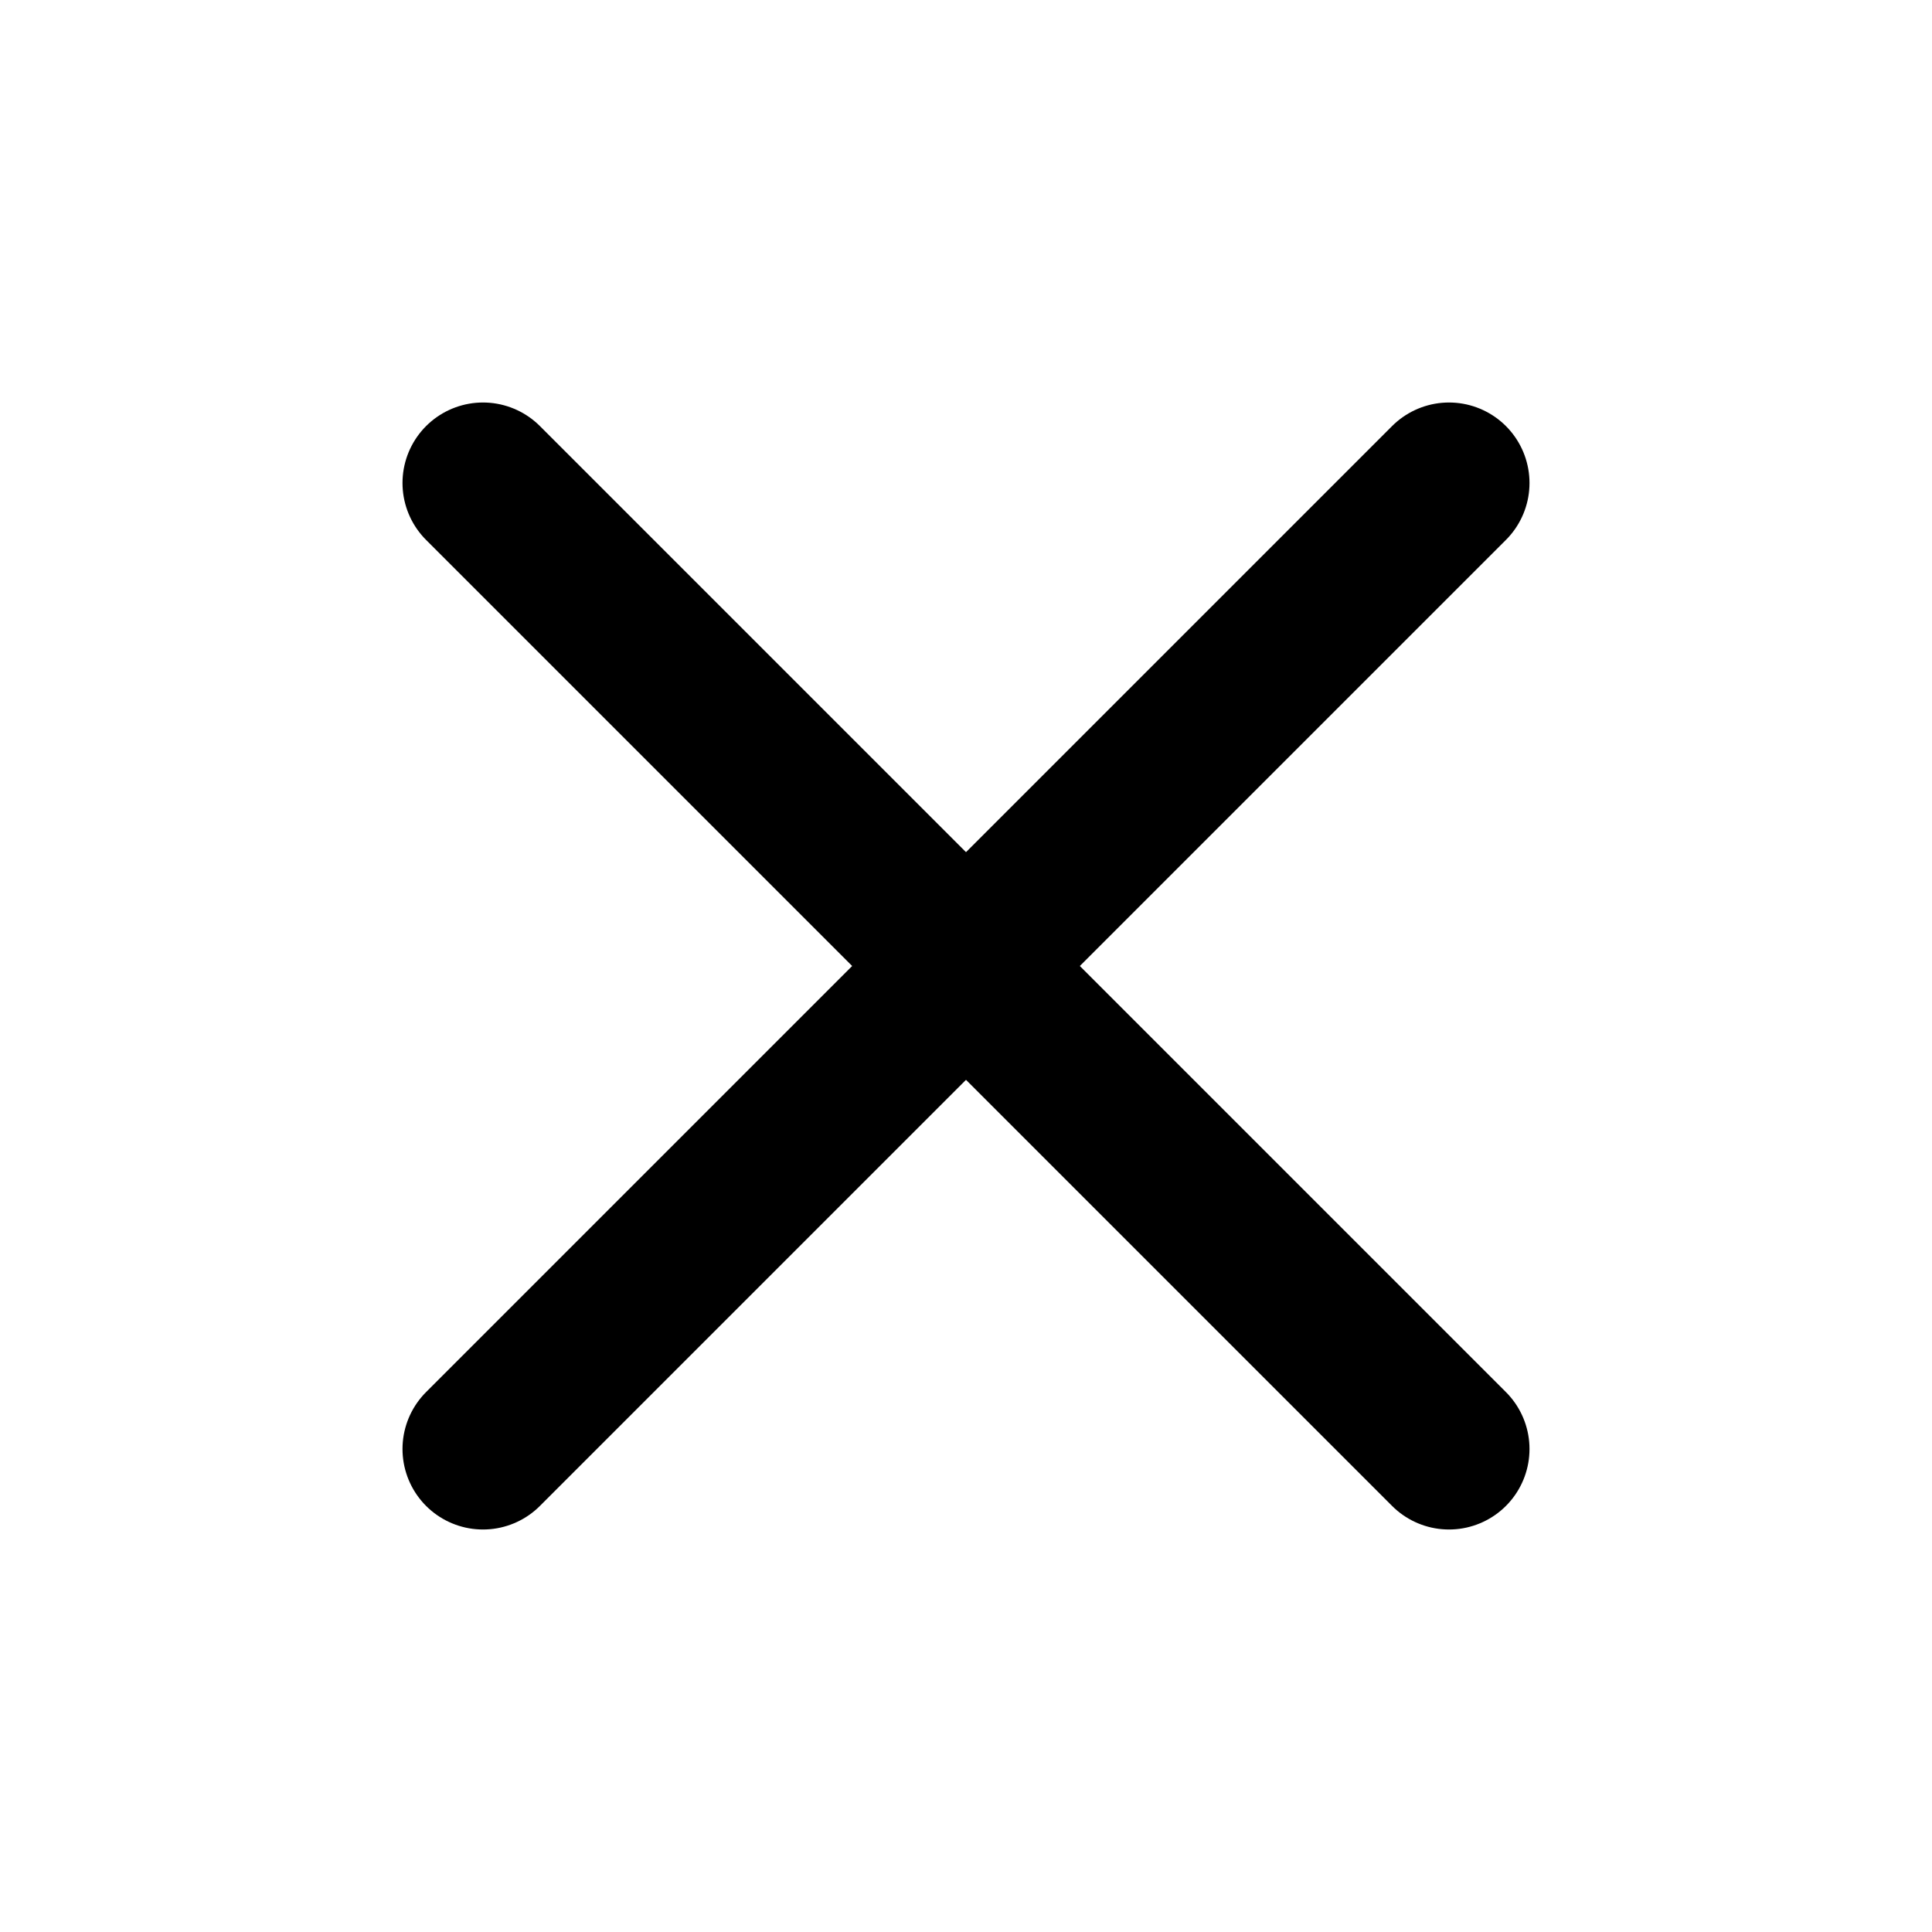
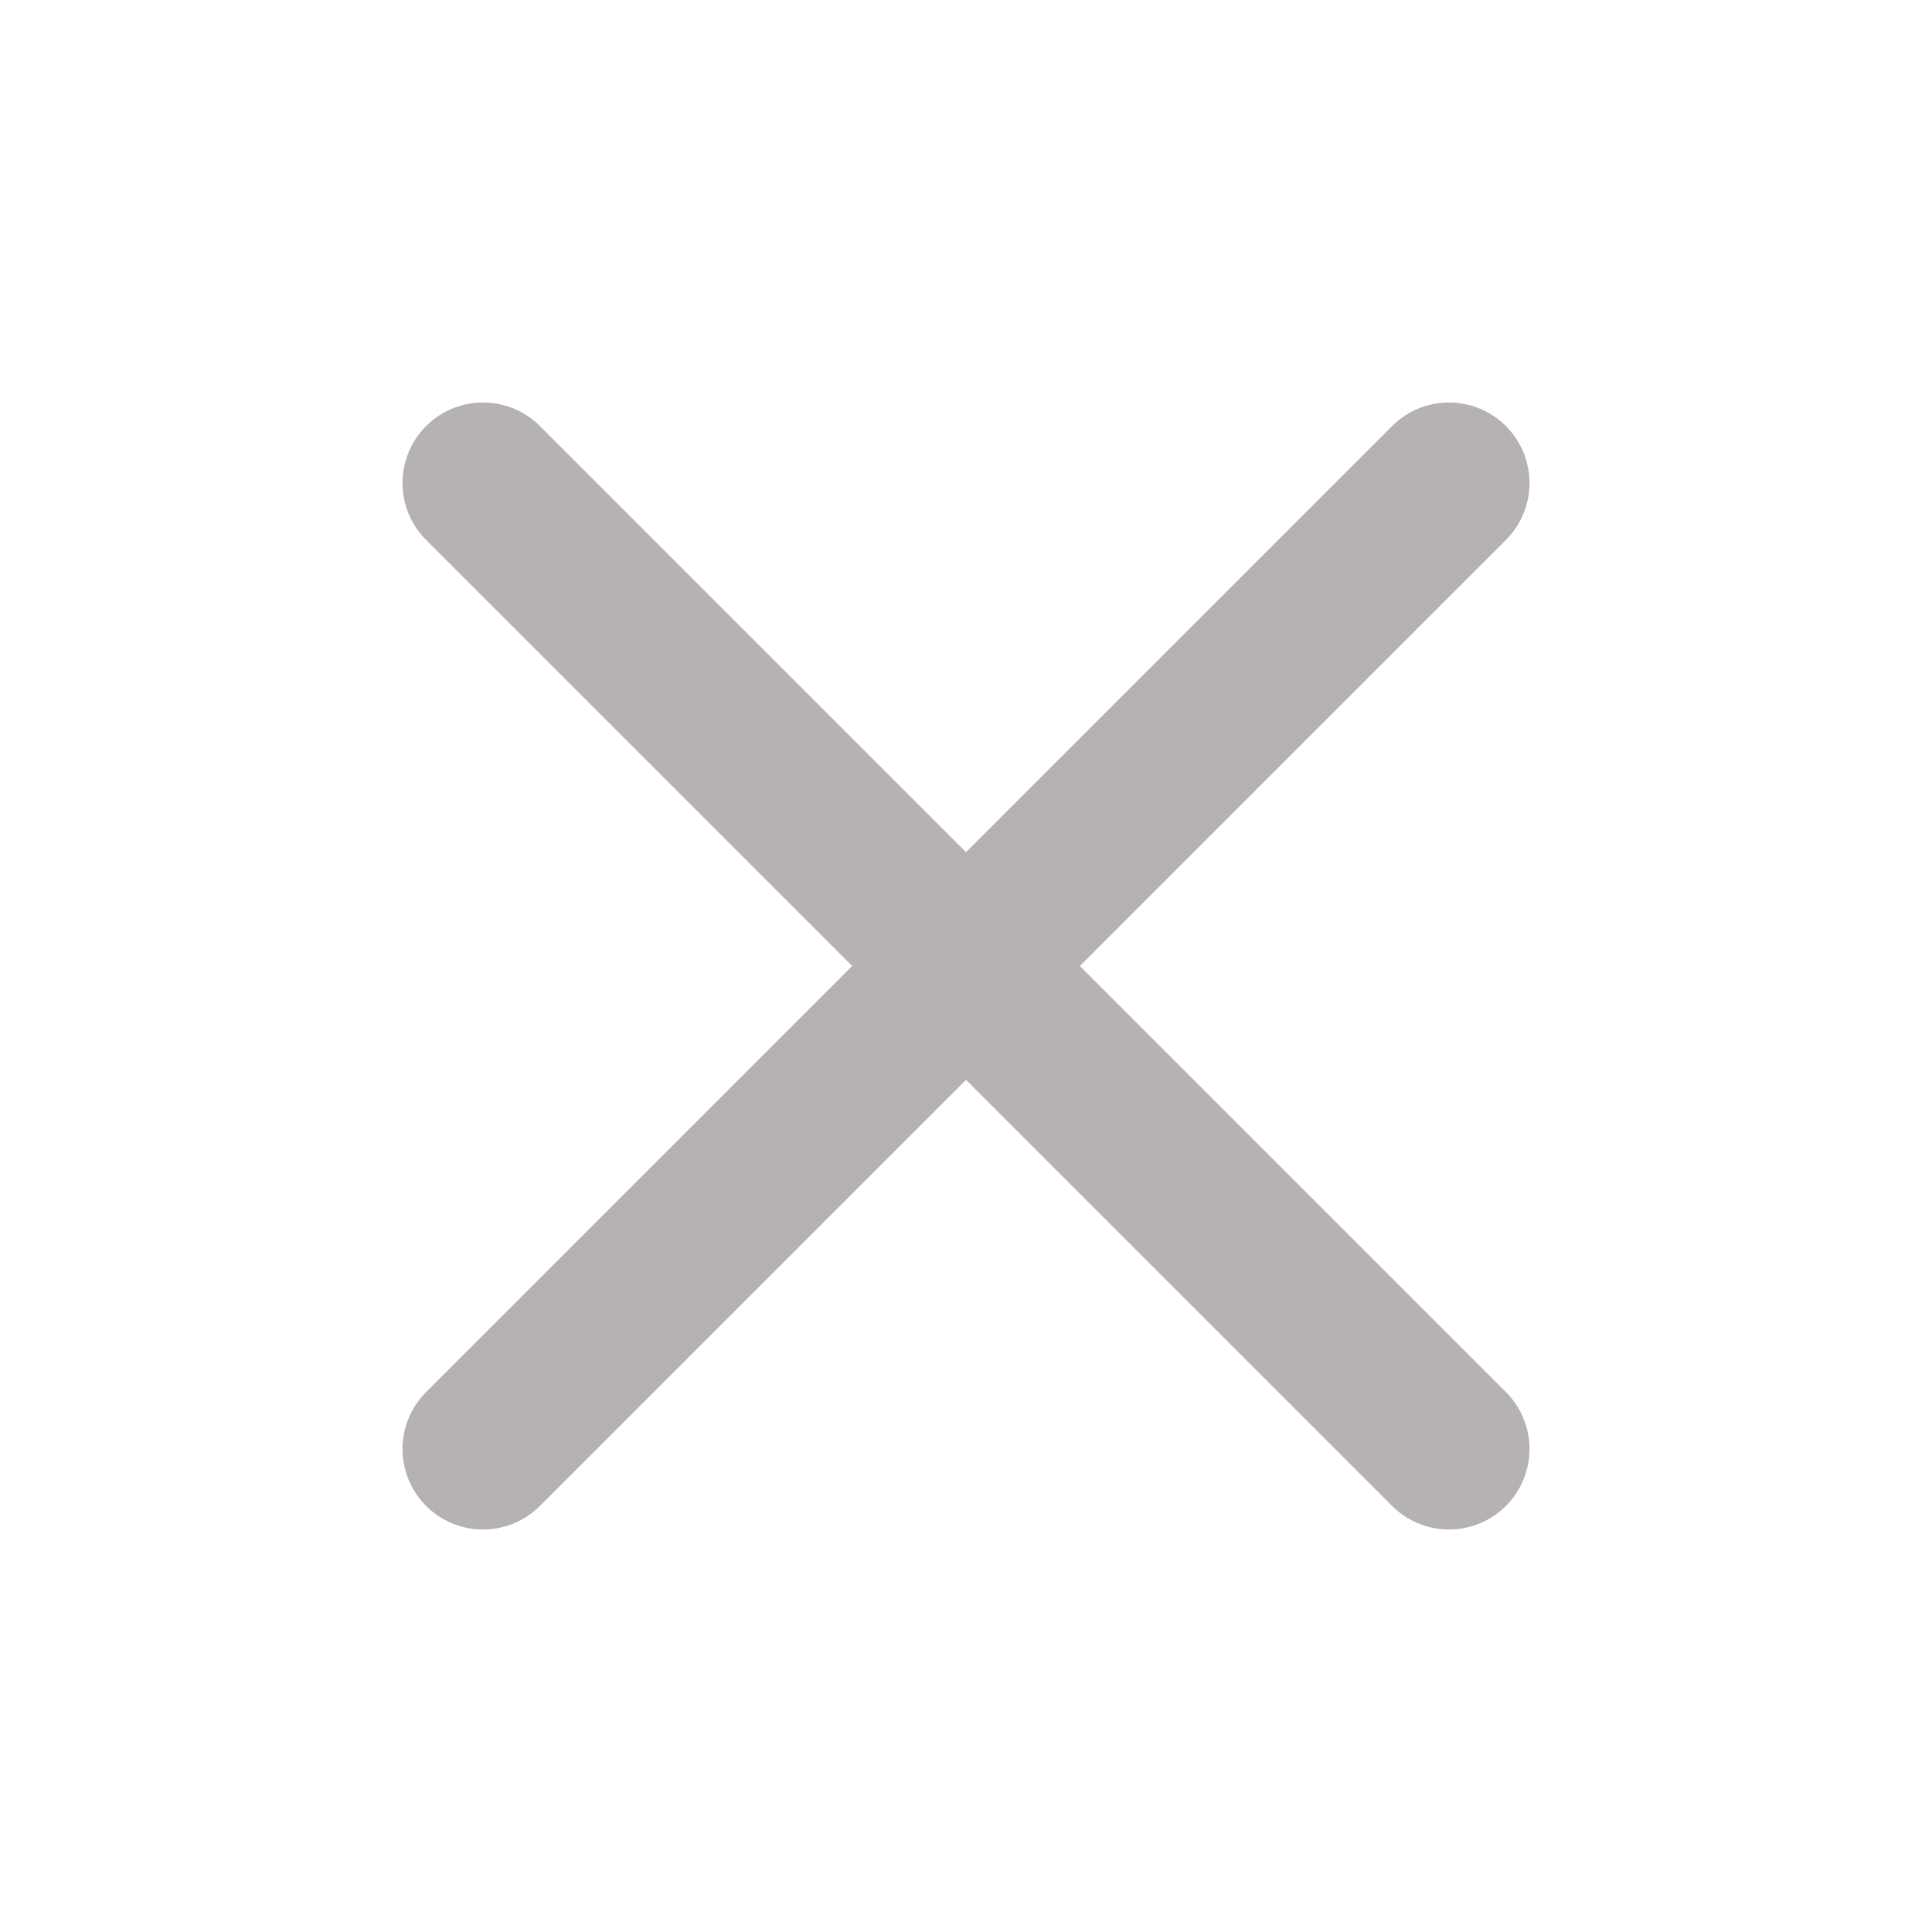
- <svg xmlns="http://www.w3.org/2000/svg" width="24" height="24" viewBox="0 0 24 24" fill="none" stroke="currentColor" stroke-width="2" stroke-linecap="round" stroke-linejoin="round" class="feather feather-x">
+ <svg xmlns="http://www.w3.org/2000/svg" width="24" height="24" viewBox="0 0 24 24" fill="none" stroke="#b5b2b1" stroke-width="2" stroke-linecap="round" stroke-linejoin="round" class="feather feather-x">
  <line x1="18" y1="6" x2="6" y2="18" />
  <line x1="6" y1="6" x2="18" y2="18" />
</svg>
